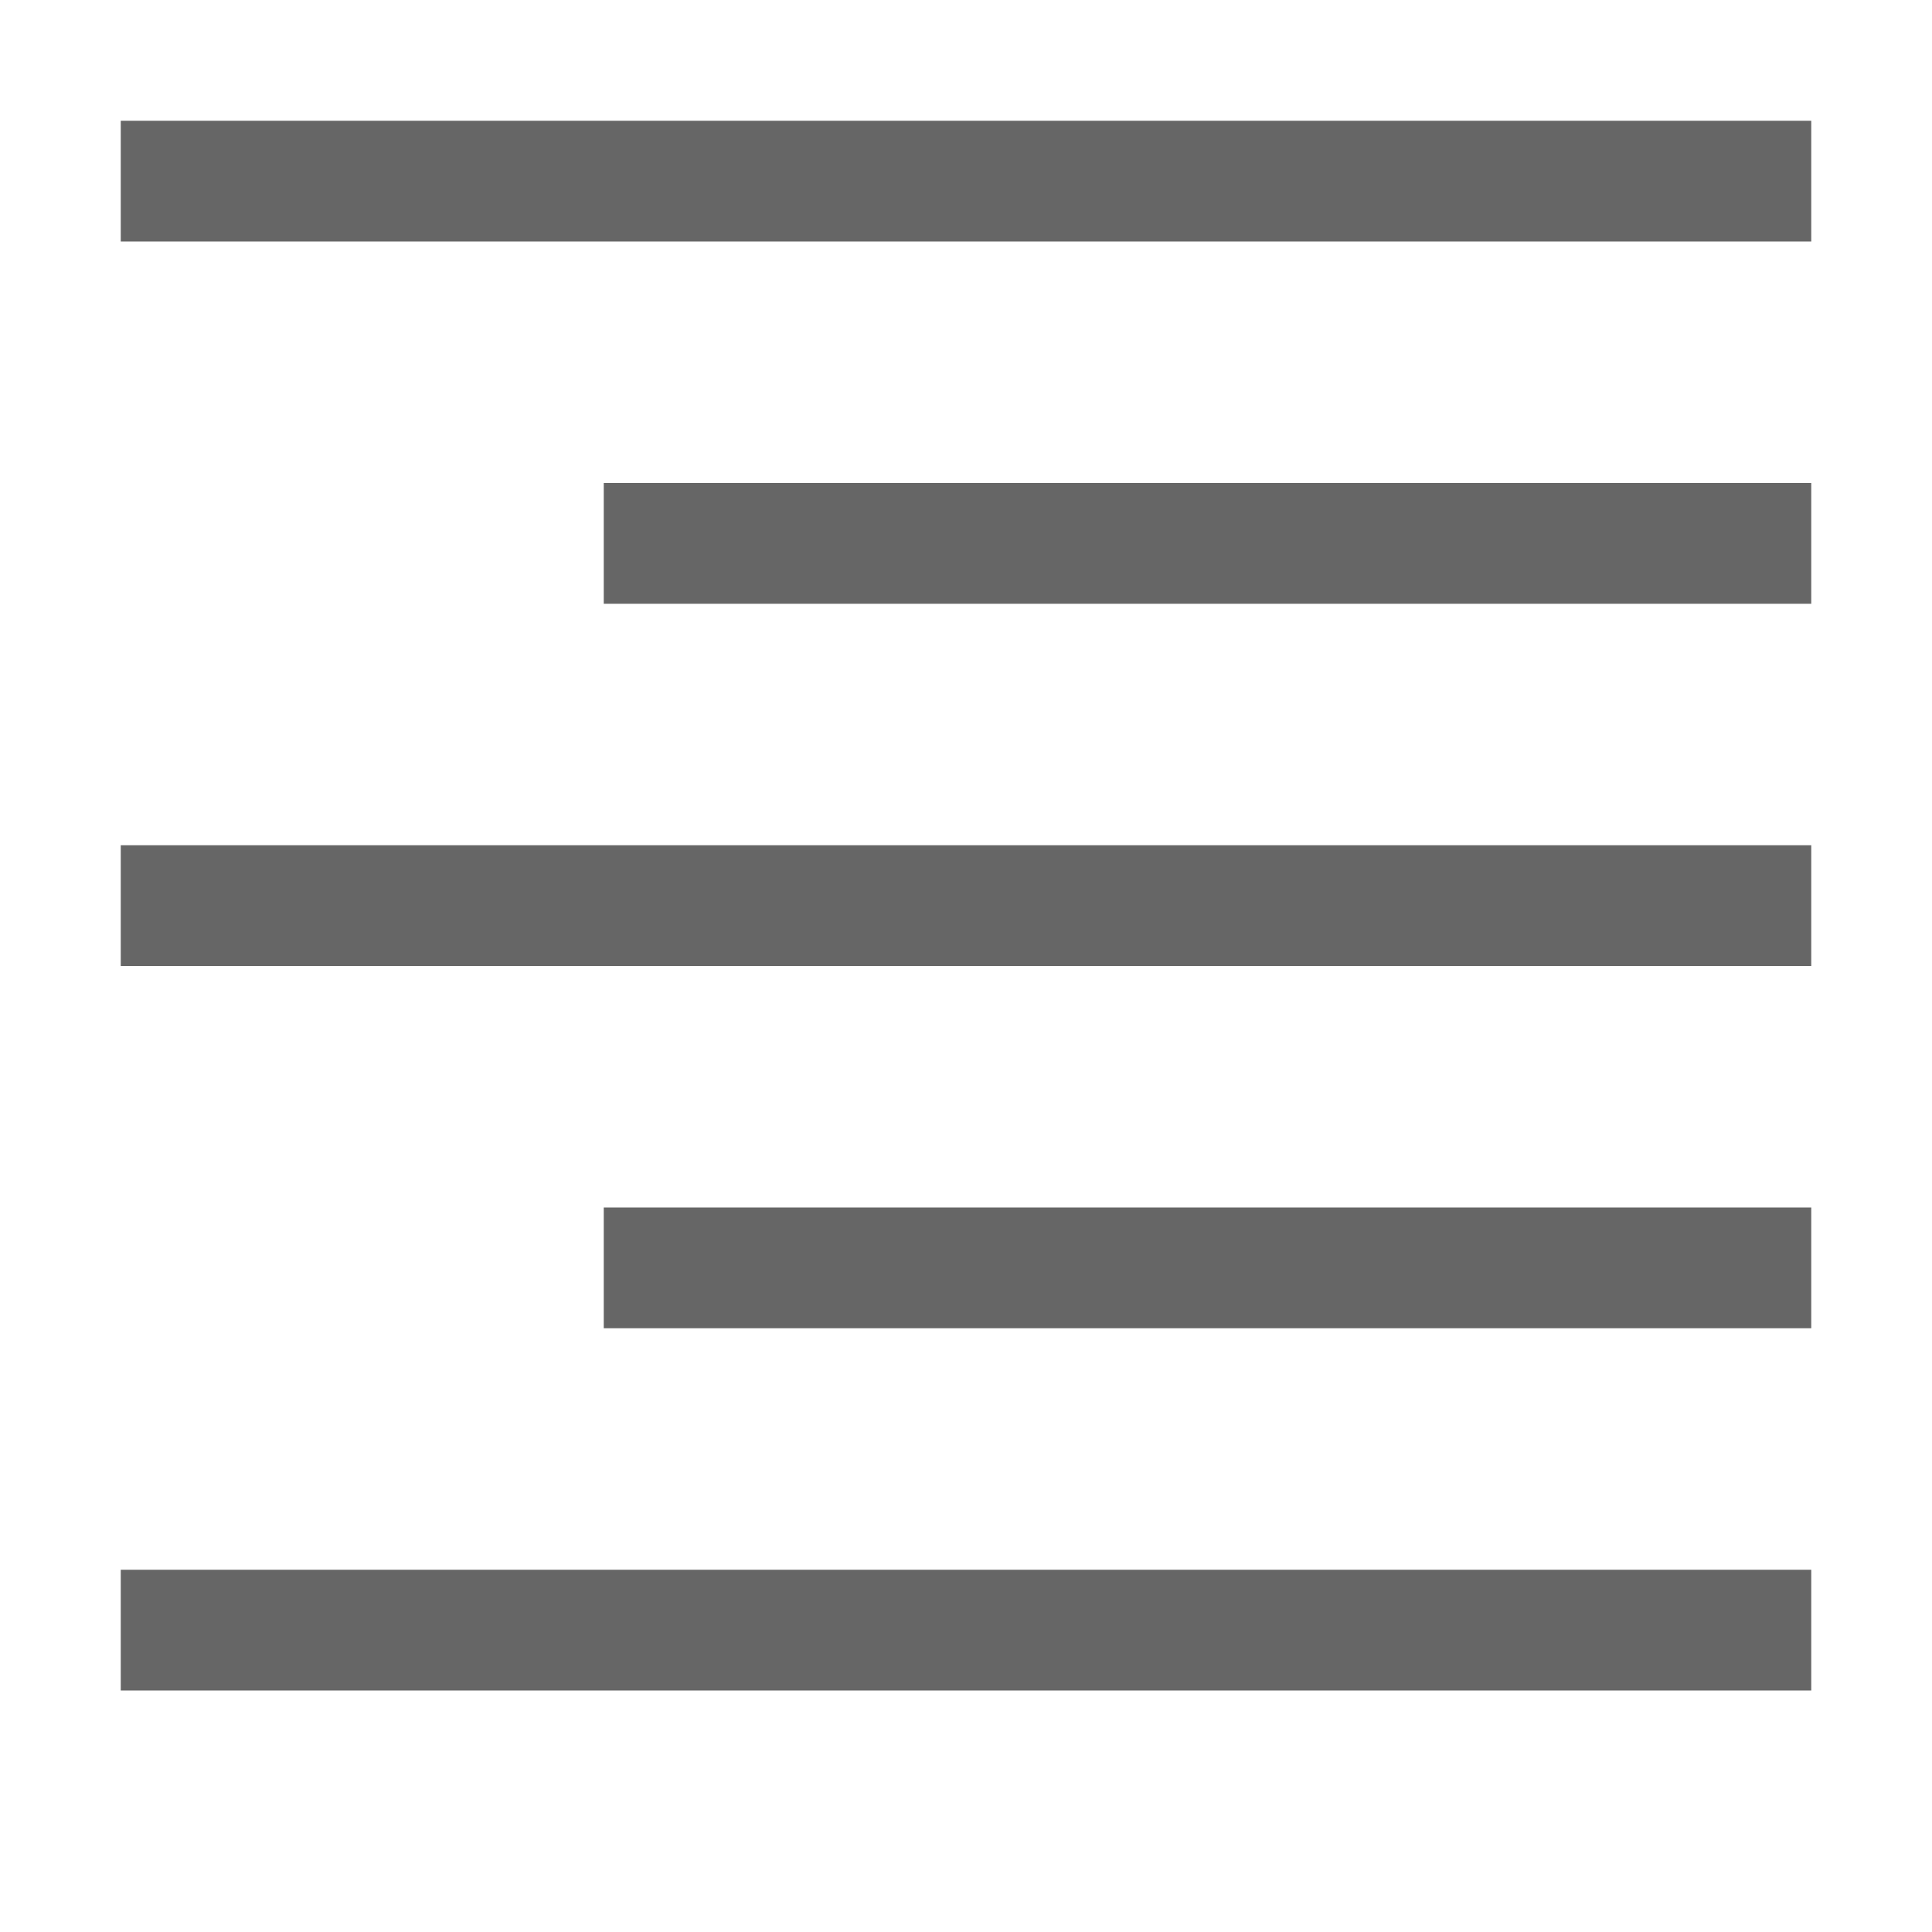
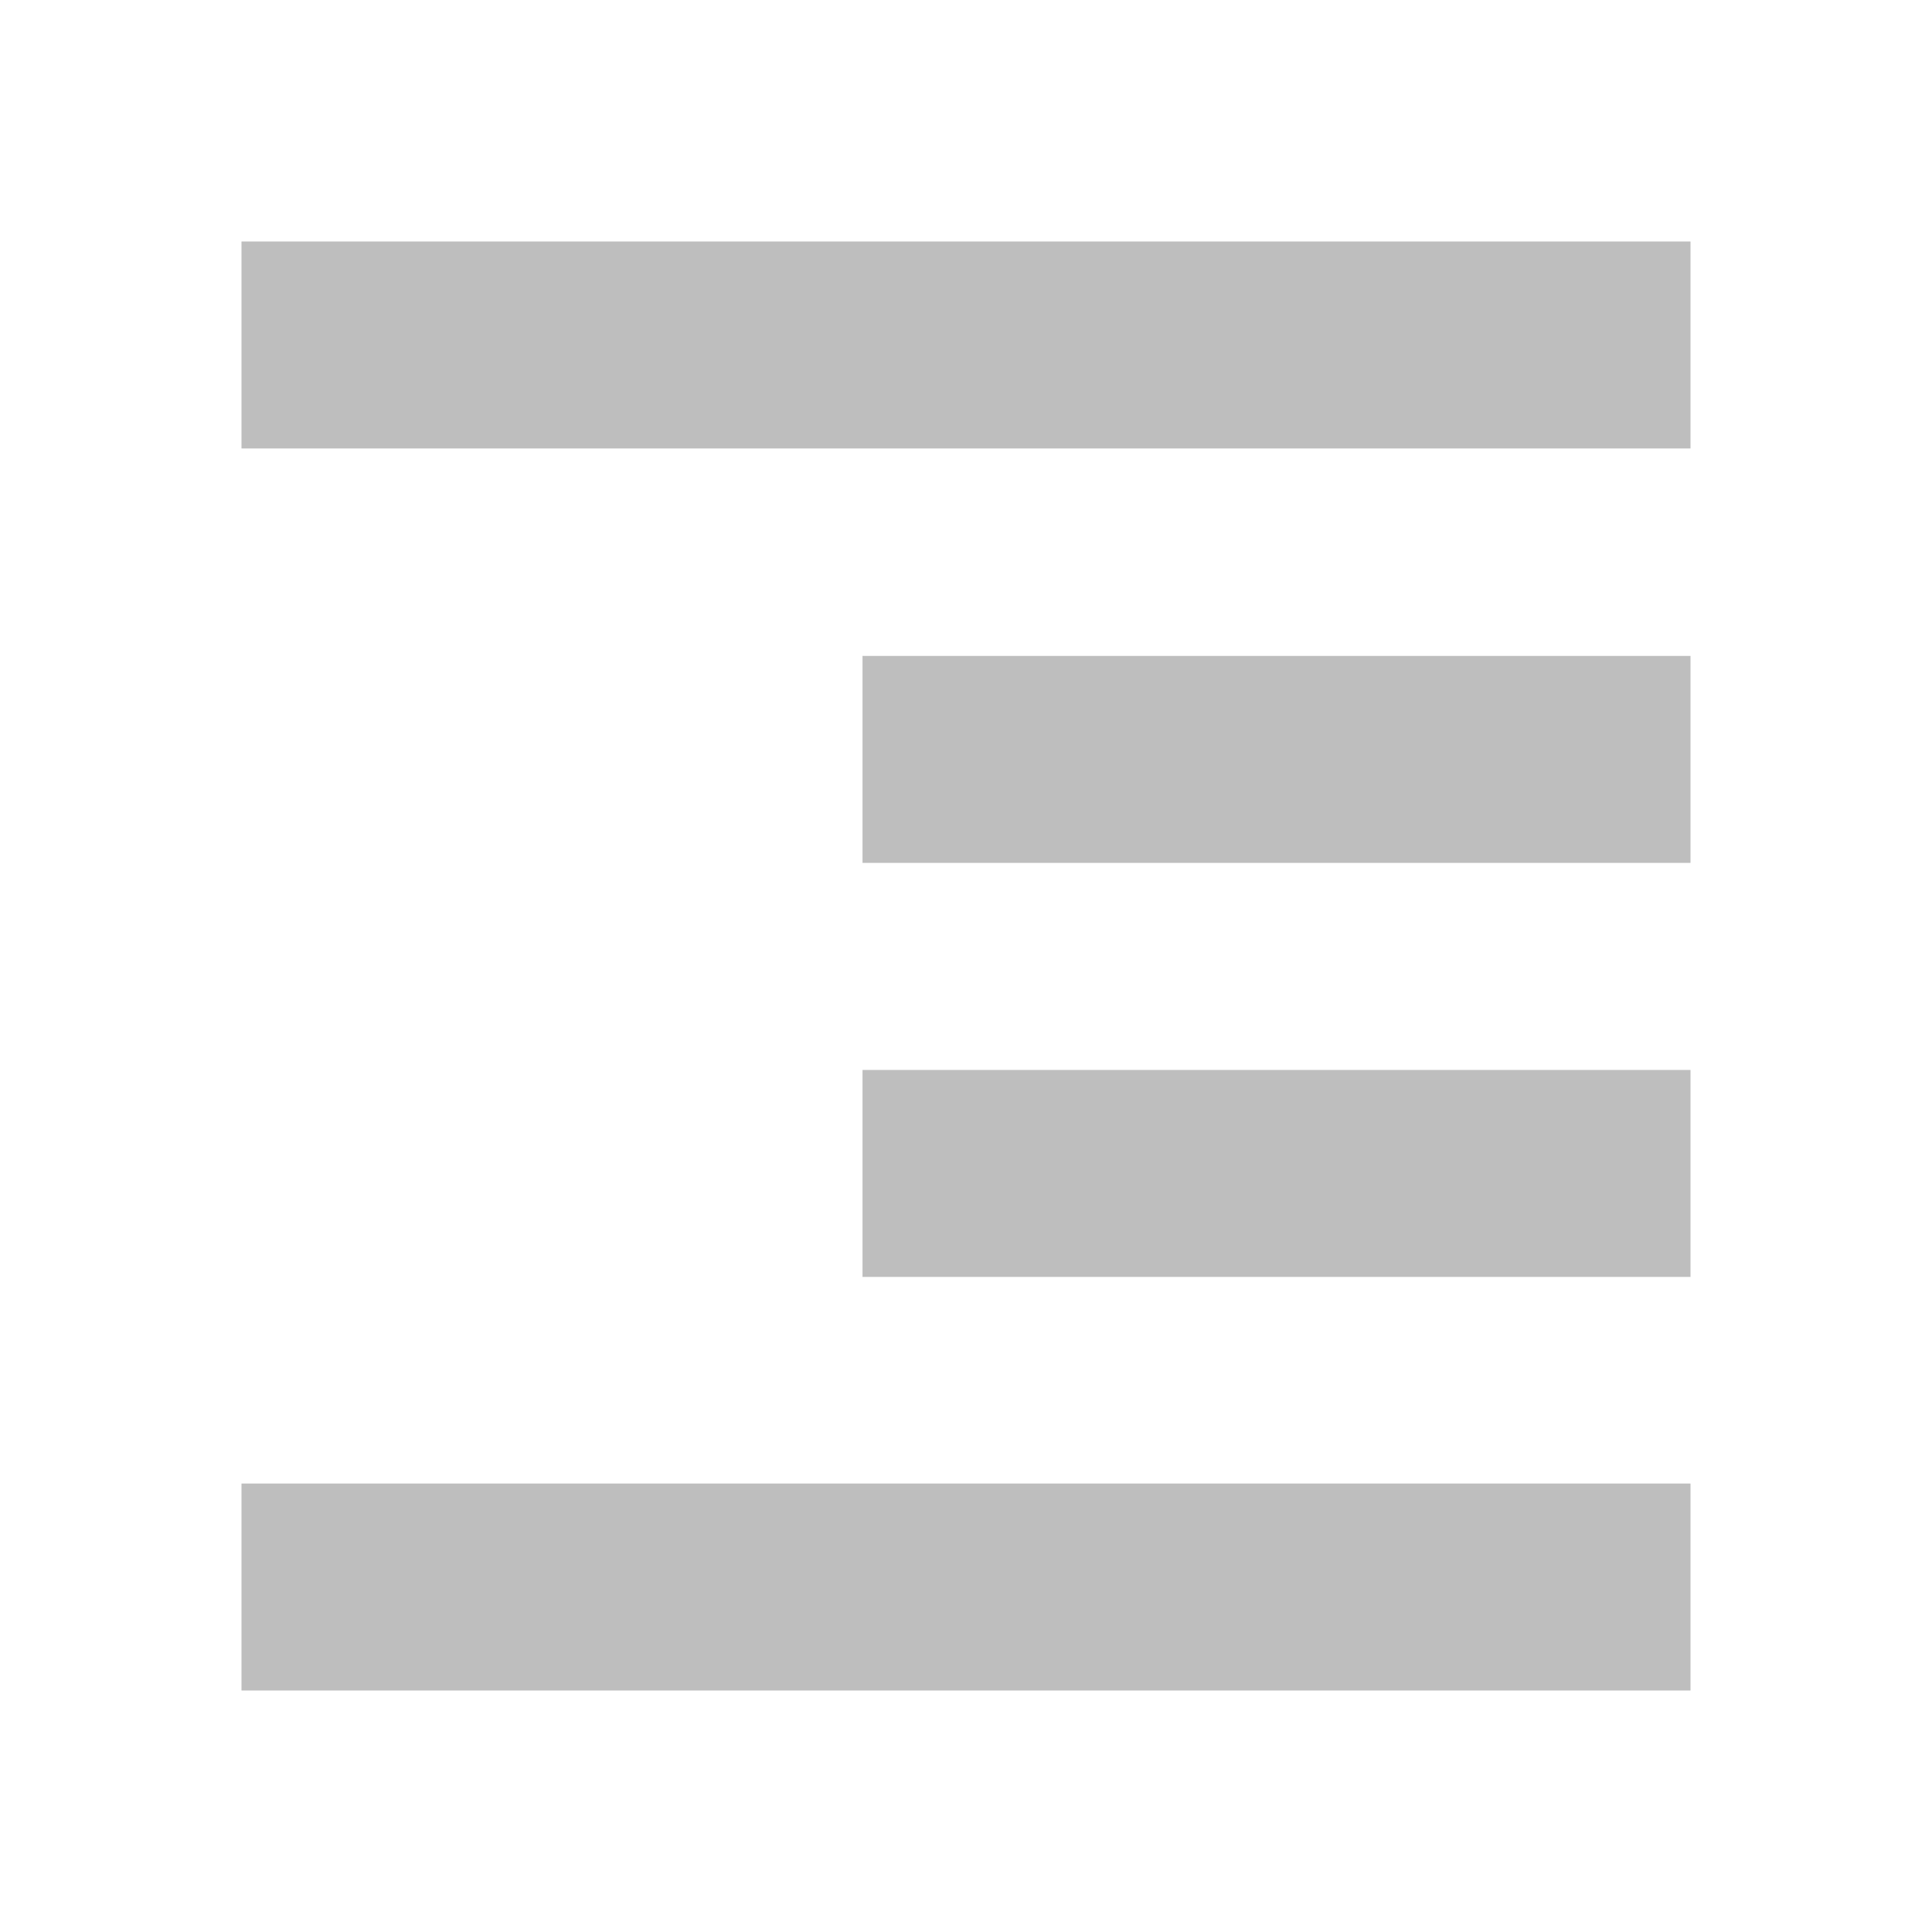
- <svg xmlns="http://www.w3.org/2000/svg" height="16" width="16">
-   <g color="#bebebe" transform="translate(-593 -77)">
-     <rect fill="#666" height="1" overflow="visible" style="marker:none" width="14" x="594" y="78" />
-     <rect fill="#666" height="1" overflow="visible" style="marker:none" width="10" x="598" y="81" />
-     <rect fill="#666" height="1" overflow="visible" style="marker:none" width="10" x="598" y="87" />
-     <rect fill="#666" height="1" overflow="visible" style="marker:none" width="14" x="594" y="90" />
-     <rect fill="#666" height="1" overflow="visible" style="marker:none" width="14" x="594" y="84" />
-   </g>
+ <svg xmlns="http://www.w3.org/2000/svg" viewBox="0 0 16 16">
+   <path d="m2 2v1.714h12v-1.714zm5.143 3.432v1.714h6.857v-1.714zm0 3.429v1.714h6.857v-1.714zm-5.143 3.425v1.714h12v-1.714z" fill="#bebebe" />
</svg>
